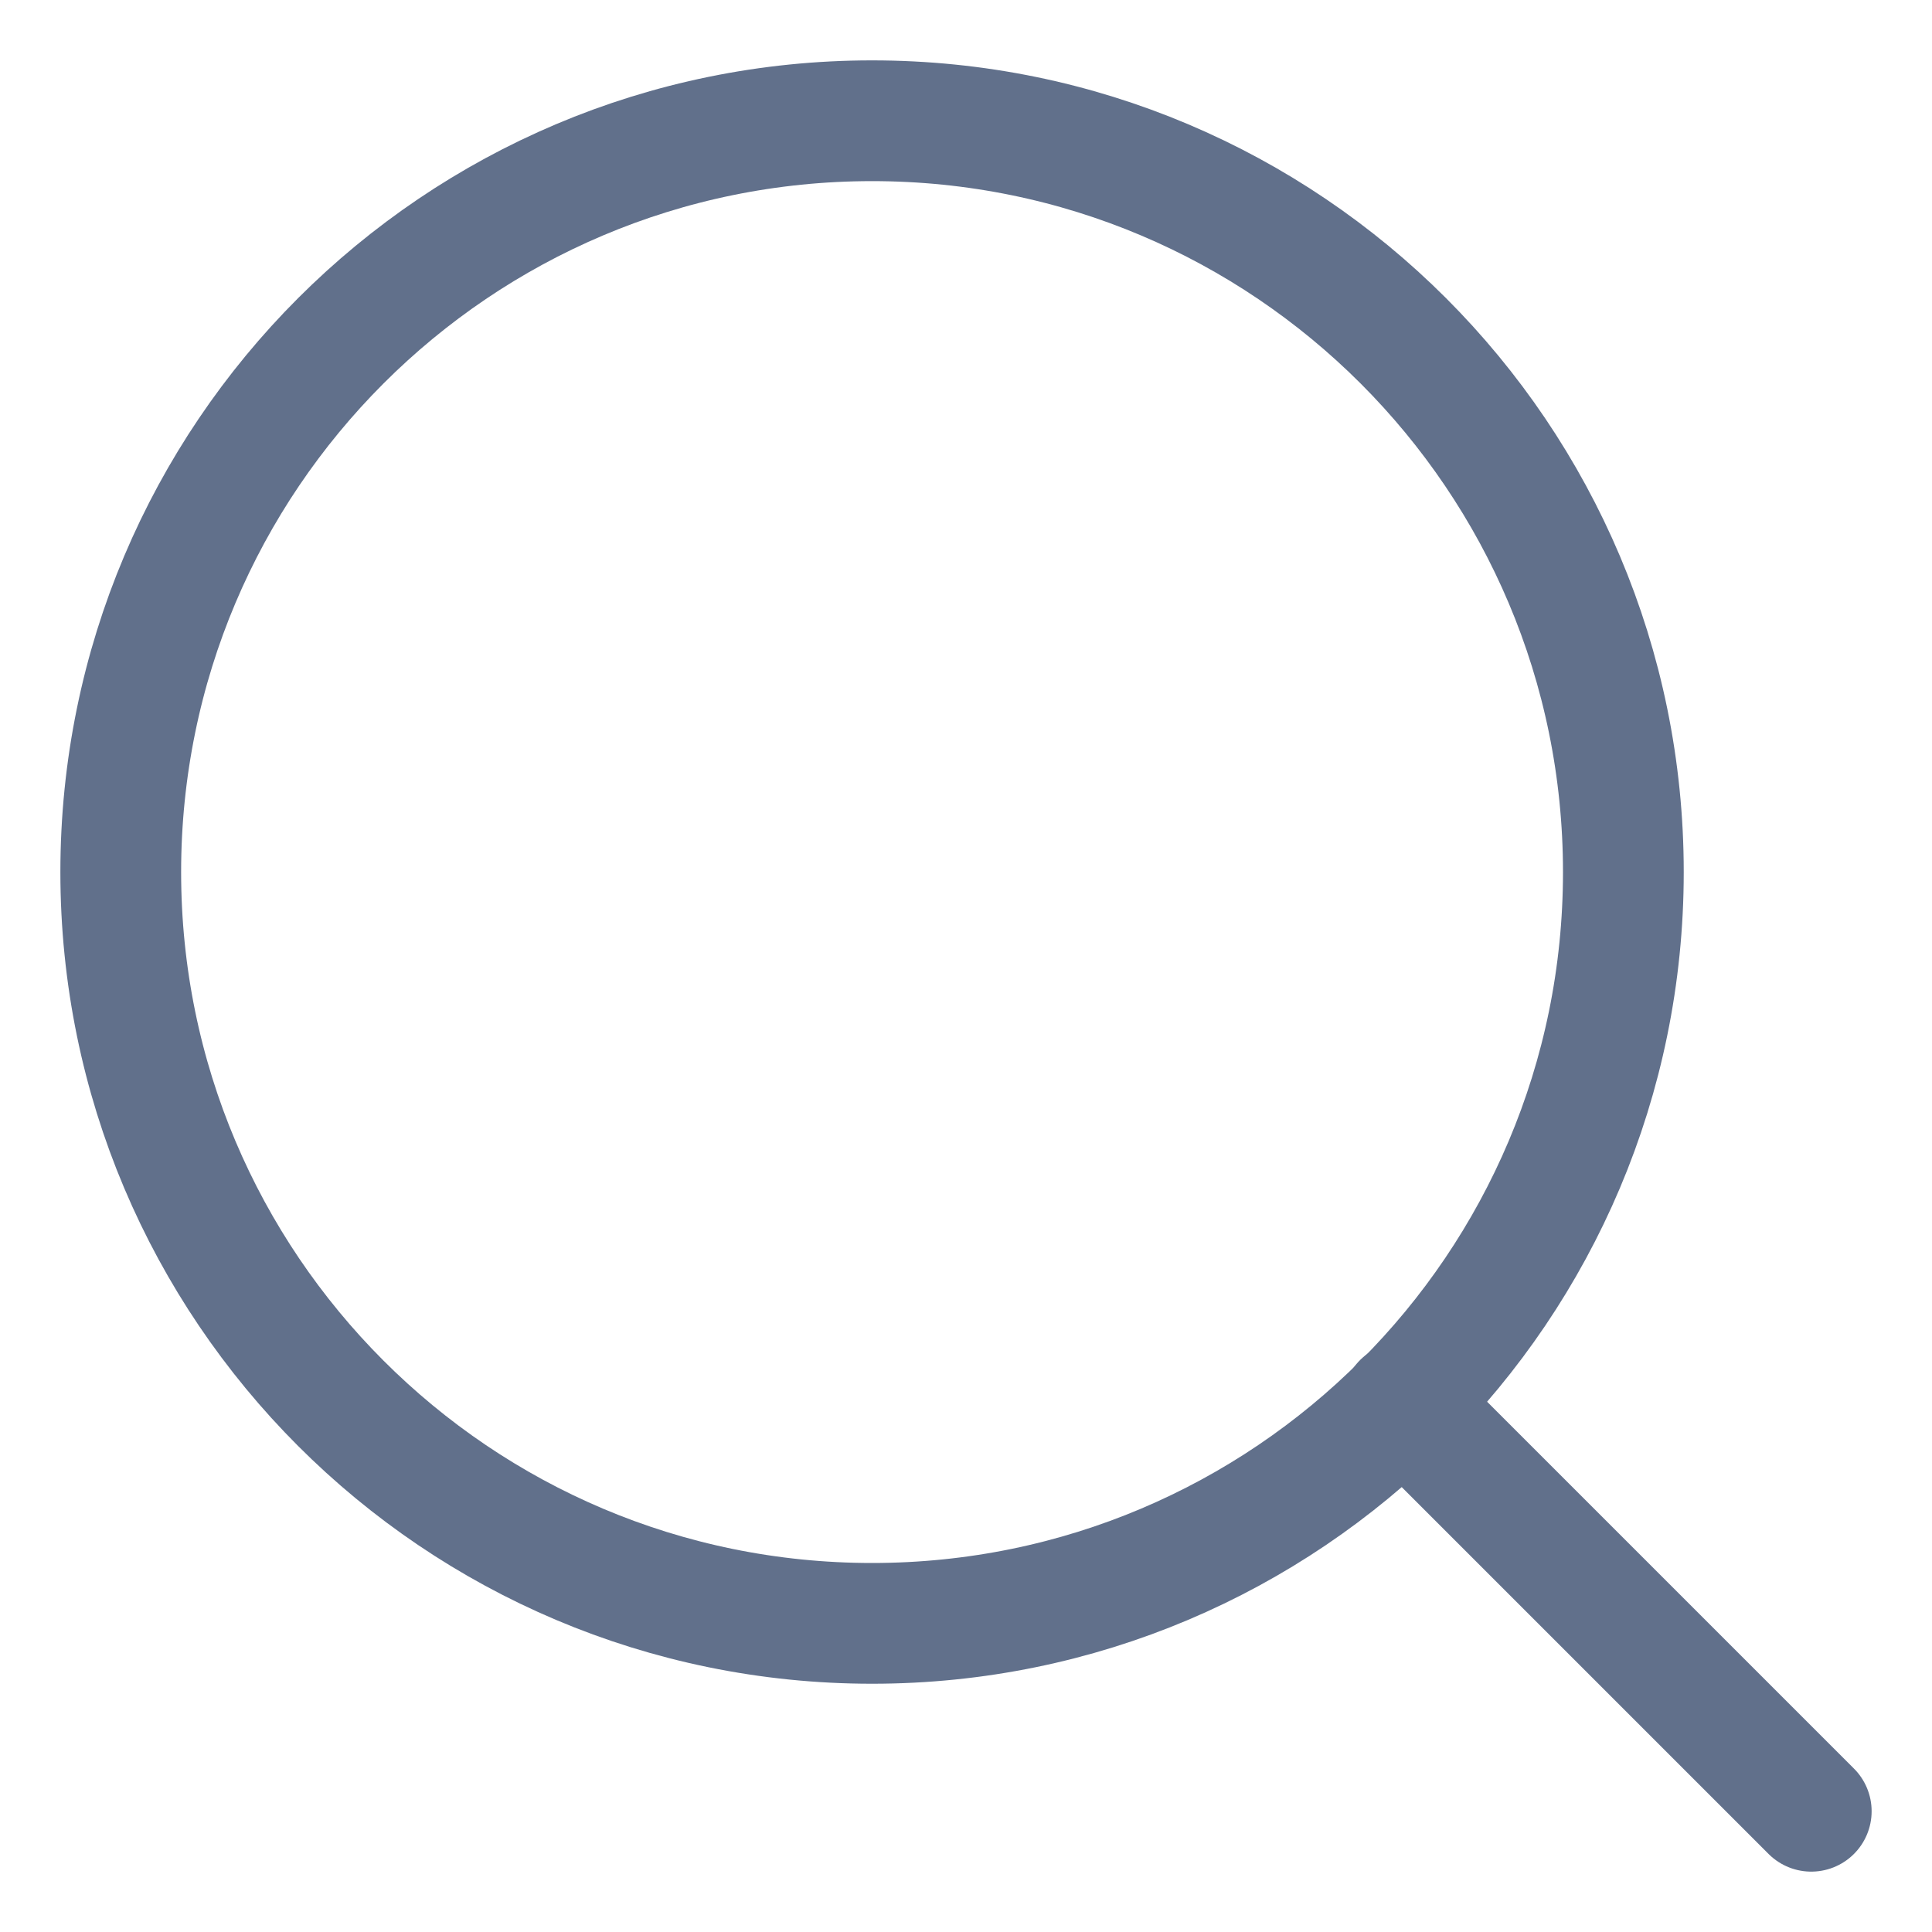
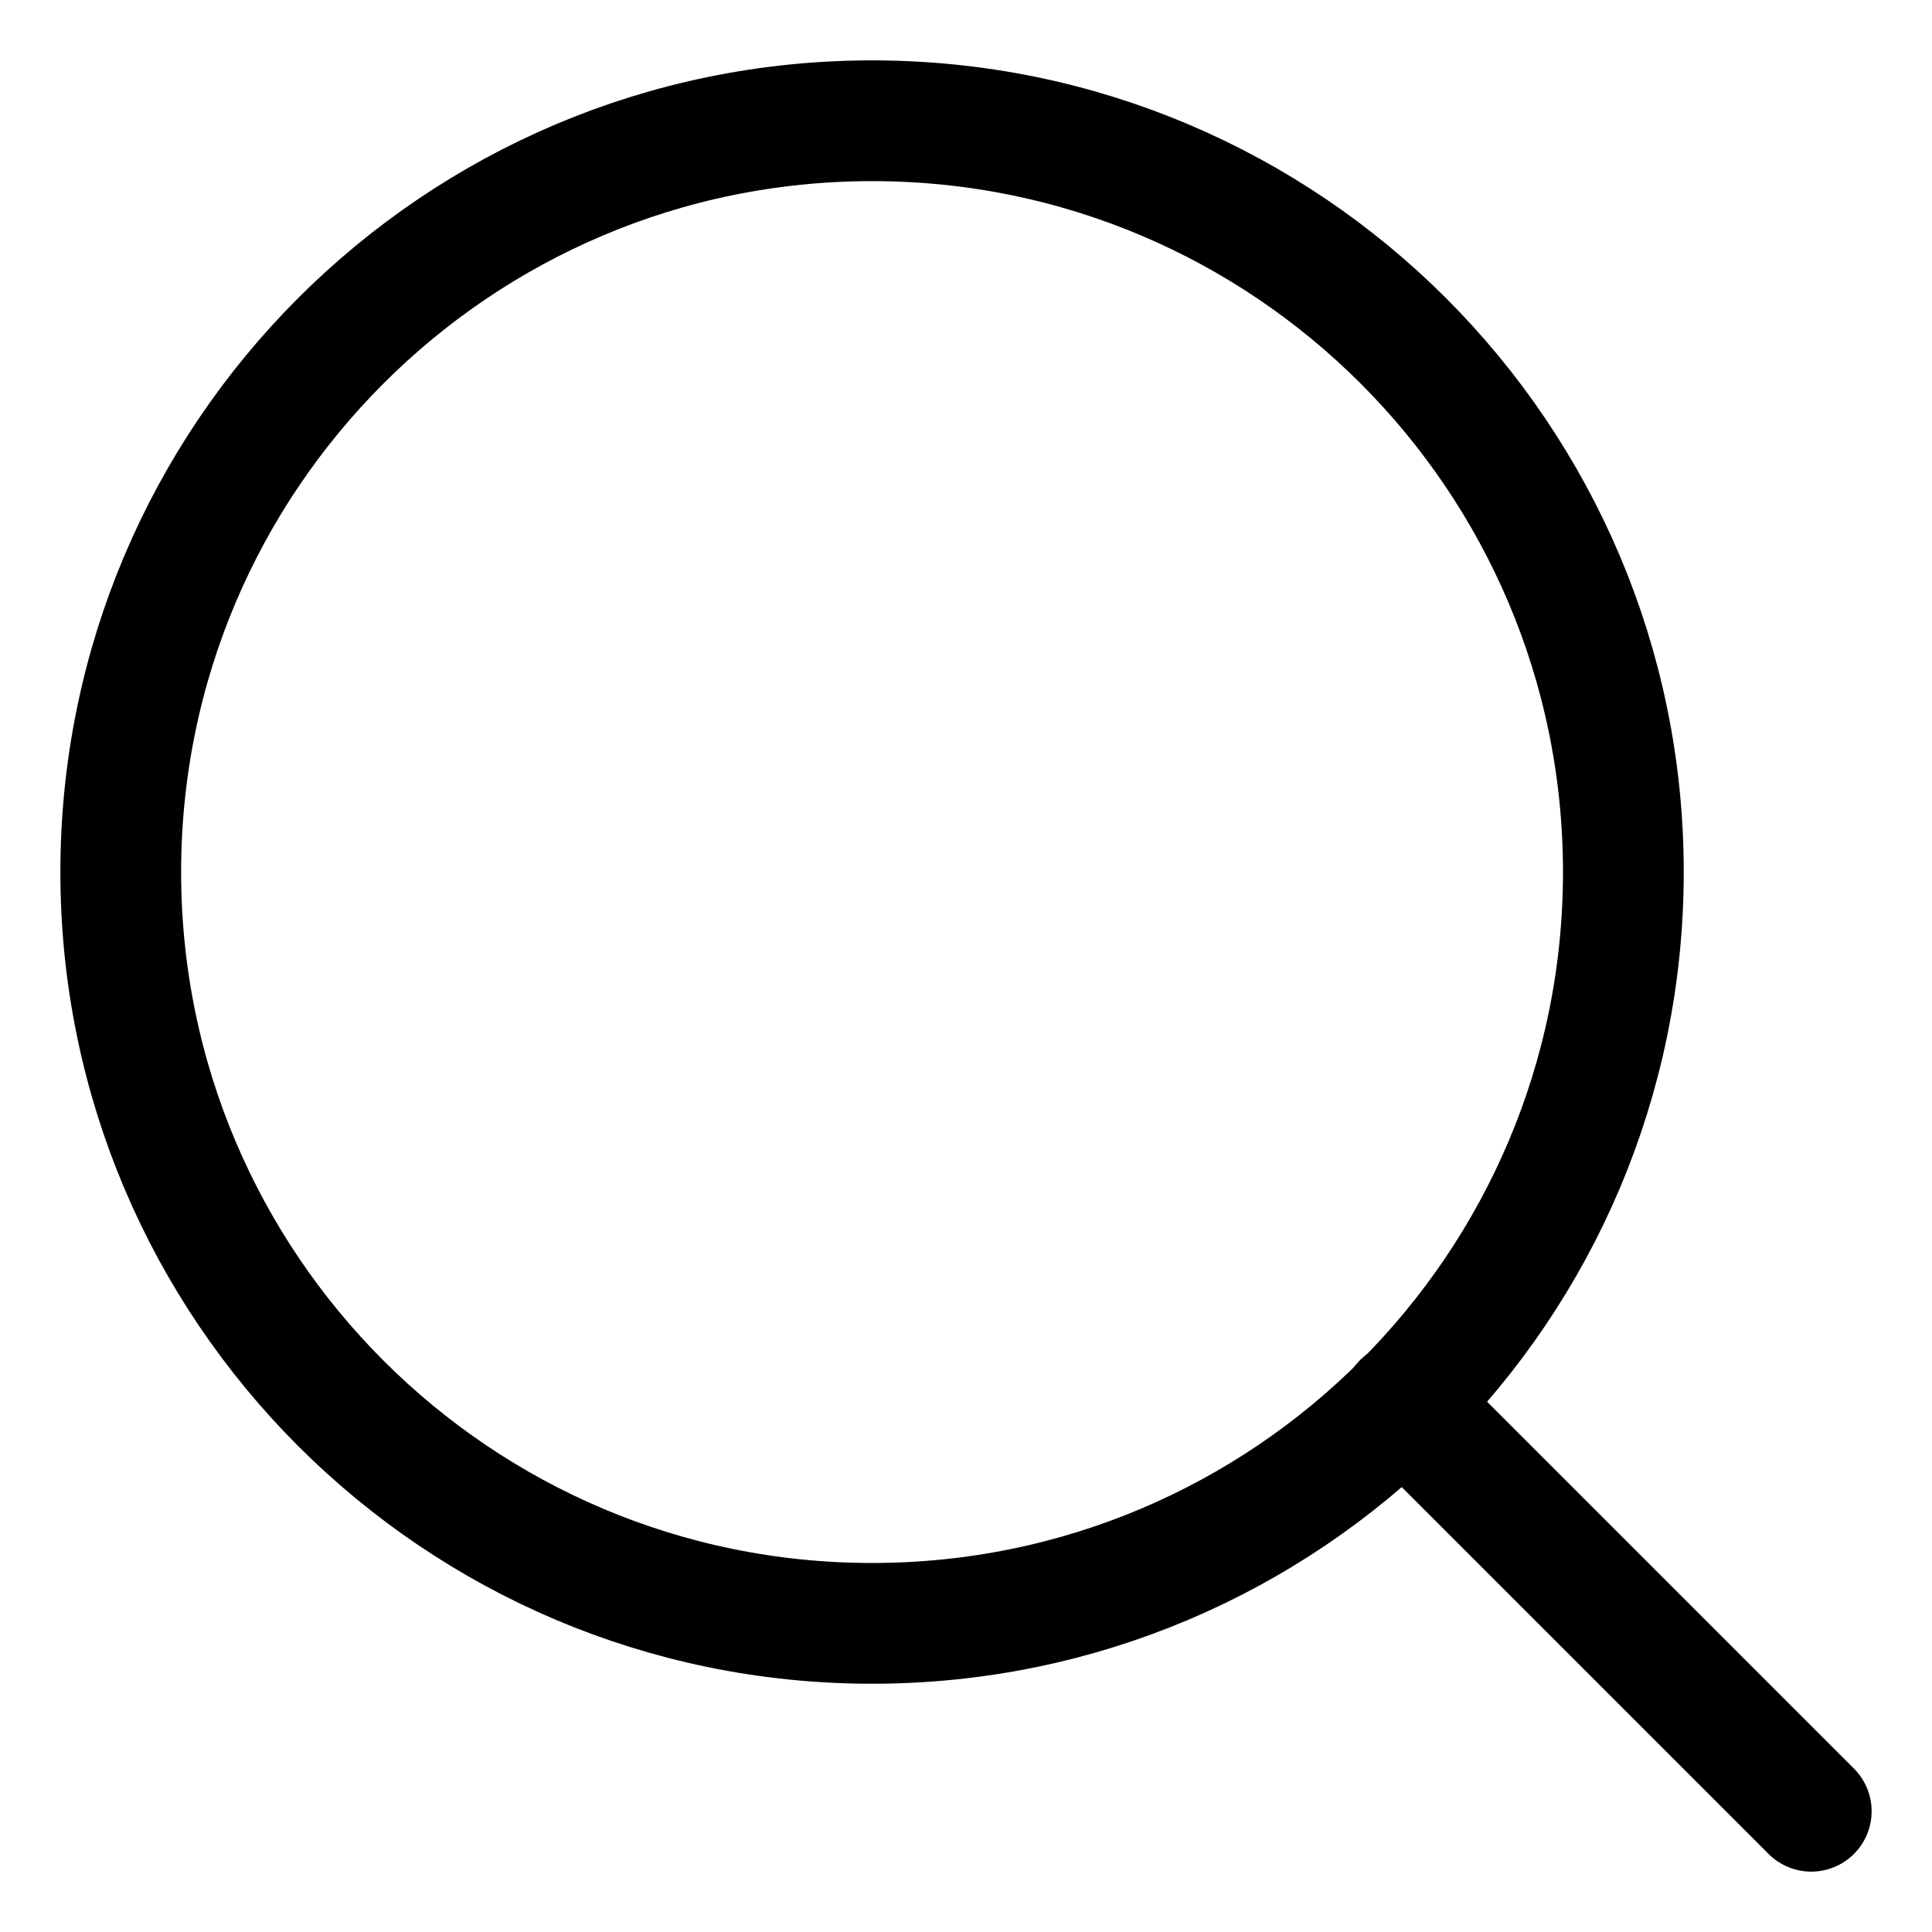
<svg xmlns="http://www.w3.org/2000/svg" width="16px" height="16px" viewBox="0 0 16 16" version="1.1">
-   <g id="Page-1" stroke="none" stroke-width="1" fill="none" fill-rule="evenodd" stroke-linecap="round" stroke-linejoin="round">
-     <g id="LifeBuoy" transform="translate(-1378, -91)" stroke="#61708b" stroke-width="1">
+   <g id="Page-1" stroke="currentColor" stroke-width="1" fill="none" fill-rule="evenodd" stroke-linecap="round" stroke-linejoin="round">
+     <g id="LifeBuoy" transform="translate(-1378, -91)" stroke="currentColor" stroke-width="1">
      <g id="search-copy" transform="translate(1379, 92)">
        <circle id="Oval" cx="6.222" cy="6.222" r="6.222" />
        <path d="M14,14 L10.617,10.617" id="Path" />
      </g>
    </g>
  </g>
</svg>
